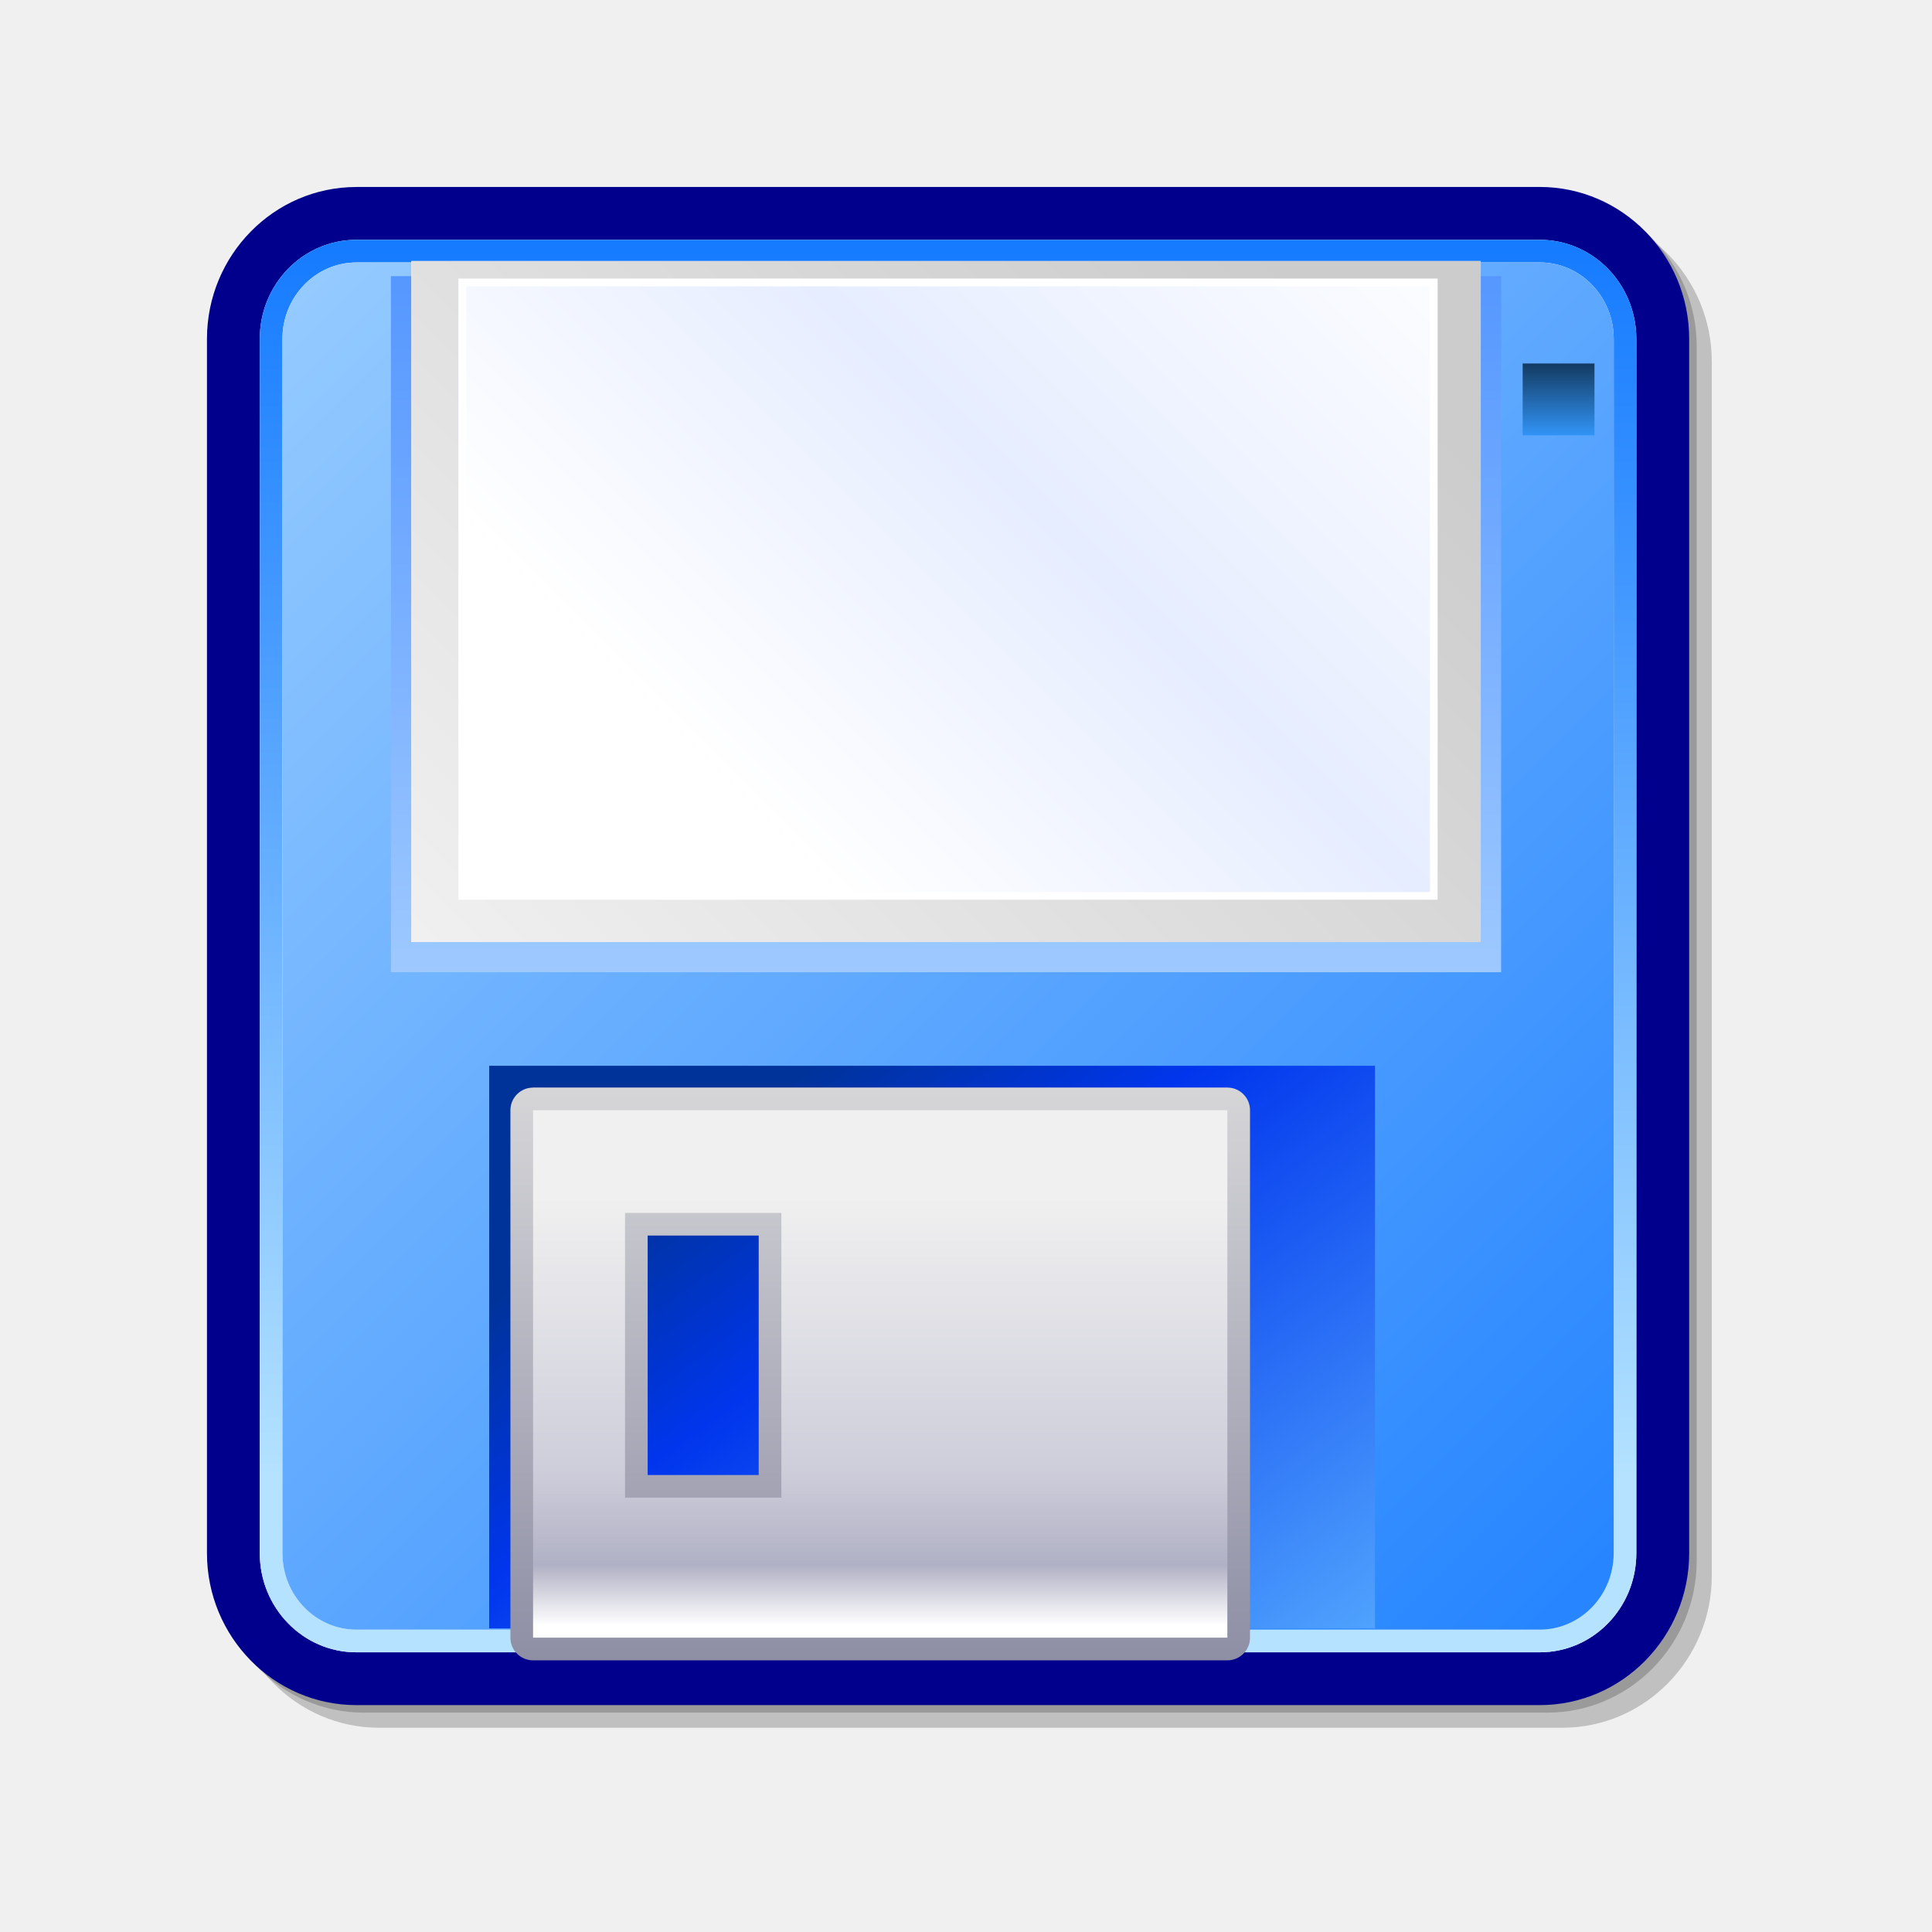
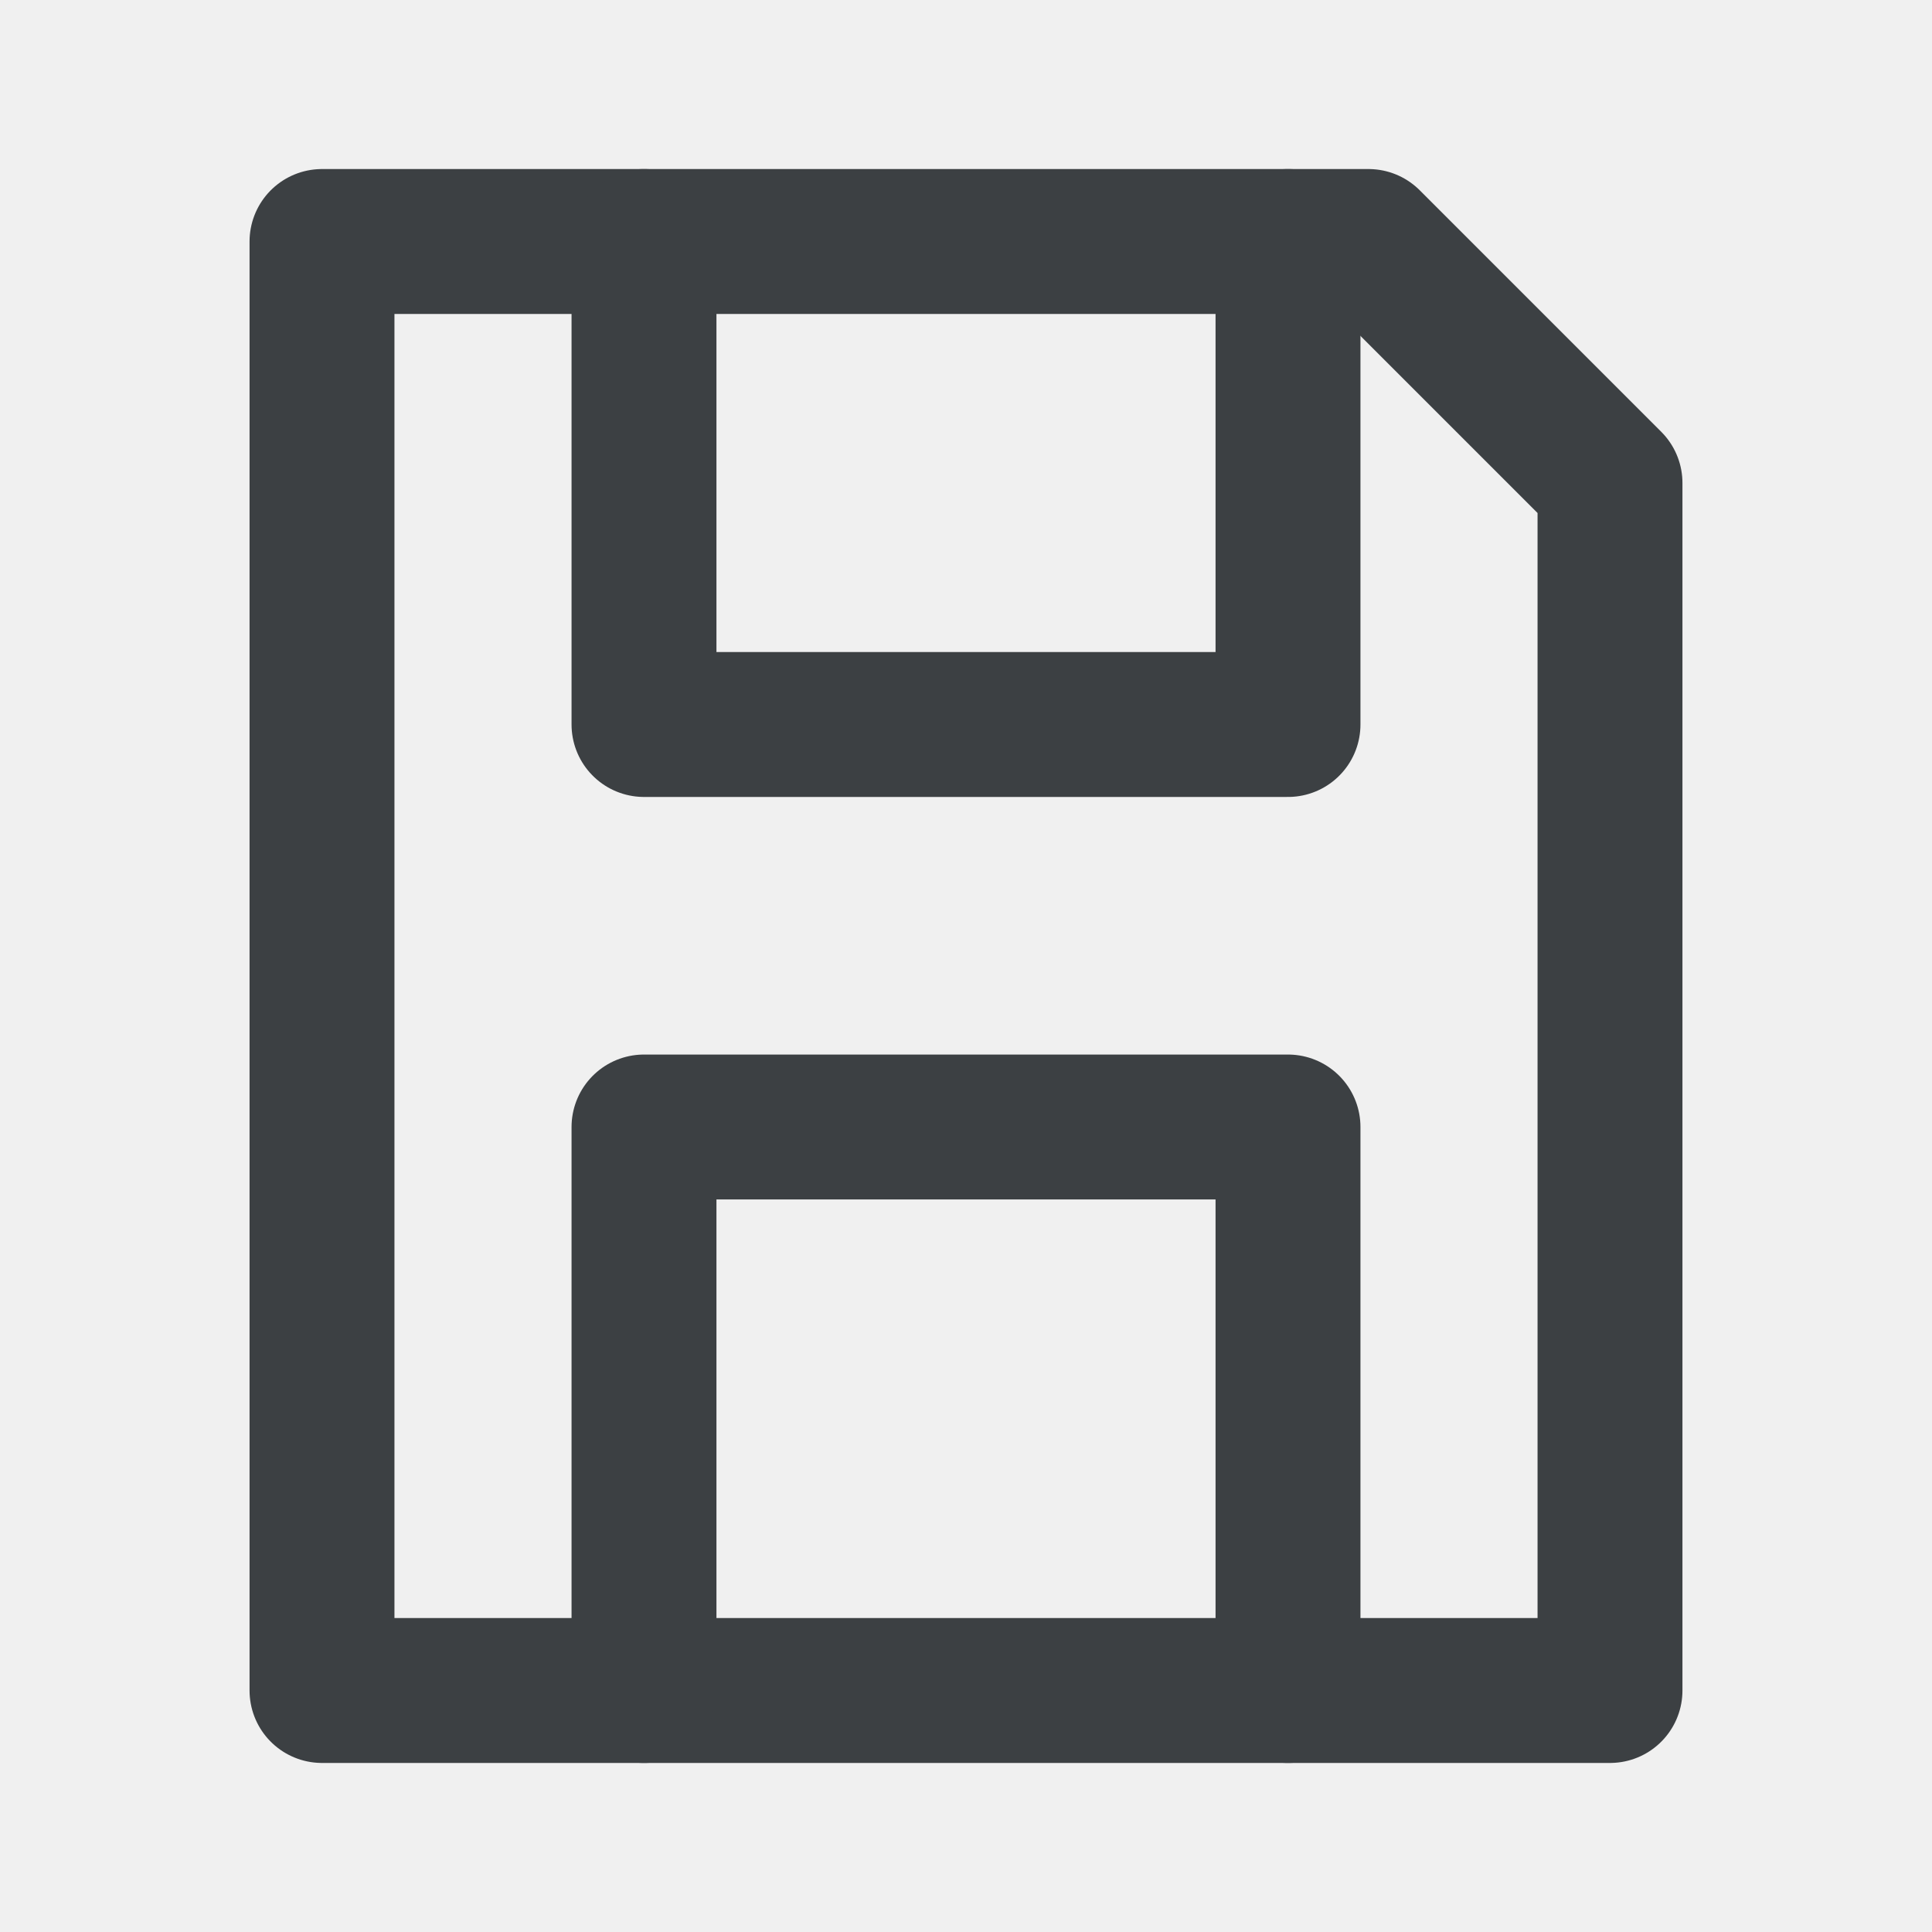
- <svg xmlns="http://www.w3.org/2000/svg" width="48pt" height="48pt" viewBox="0 0 48 48" style="overflow:visible;enable-background:new 0 0 48 48" xml:space="preserve" id="svg589">
-   <defs id="defs677" />
-   <g id="Layer_1">
-     <path style="opacity:0.2;" d="M9.416,5.208c-2.047,0-3.712,1.693-3.712,3.775V39.15c0,2.082,1.666,3.775,3.712,3.775h29.401     c2.047,0,3.712-1.693,3.712-3.775V8.983c0-2.082-1.665-3.775-3.712-3.775H9.416z" id="path592" />
-     <path style="opacity:0.2;" d="M9.041,4.833c-2.047,0-3.712,1.693-3.712,3.775v30.167c0,2.082,1.666,3.775,3.712,3.775h29.401     c2.047,0,3.712-1.693,3.712-3.775V8.608c0-2.082-1.665-3.775-3.712-3.775H9.041z" id="path593" />
-     <path style="fill:#00008D;" d="M8.854,4.646c-2.047,0-3.712,1.693-3.712,3.775v30.167c0,2.082,1.666,3.775,3.712,3.775h29.401     c2.047,0,3.712-1.693,3.712-3.775V8.42c0-2.082-1.665-3.775-3.712-3.775H8.854z" id="path594" />
-     <path style="fill:#00008D;" d="M8.854,5.021c-1.84,0-3.337,1.525-3.337,3.4v30.167c0,1.875,1.497,3.4,3.337,3.4h29.401     c1.84,0,3.337-1.525,3.337-3.4V8.42c0-1.875-1.497-3.4-3.337-3.4H8.854z" id="path595" />
-     <path id="path166_1_" style="fill:#FFFFFF;" d="M40.654,38.588c0,1.36-1.074,2.463-2.399,2.463H8.854c-1.326,0-2.4-1.103-2.4-2.463V8.42     c0-1.36,1.074-2.462,2.4-2.462h29.401c1.325,0,2.399,1.103,2.399,2.462V38.588z" />
-     <linearGradient id="path166_2_" gradientUnits="userSpaceOnUse" x1="-149.046" y1="251.144" x2="-149.046" y2="436.303" gradientTransform="matrix(0.1875 0 0 -0.1875 51.5 83.75)">
-       <stop offset="0" style="stop-color:#B4E2FF" id="stop598" />
-       <stop offset="1" style="stop-color:#006DFF" id="stop599" />
-     </linearGradient>
-     <path id="path166" style="fill:url(#path166_2_);" d="M40.654,38.588c0,1.36-1.074,2.463-2.399,2.463H8.854c-1.326,0-2.4-1.103-2.4-2.463V8.42     c0-1.36,1.074-2.462,2.4-2.462h29.401c1.325,0,2.399,1.103,2.399,2.462V38.588z" />
-     <path style="fill:#FFFFFF;" d="M8.854,6.521c-1.013,0-1.837,0.852-1.837,1.9v30.167c0,1.048,0.824,1.9,1.837,1.9h29.401     c1.013,0,1.837-0.853,1.837-1.9V8.42c0-1.048-0.824-1.9-1.837-1.9H8.854z" id="path604" />
-     <linearGradient id="XMLID_1_" gradientUnits="userSpaceOnUse" x1="7.306" y1="7.256" x2="50.773" y2="50.723">
-       <stop offset="0" style="stop-color:#94CAFF" id="stop606" />
-       <stop offset="1" style="stop-color:#006DFF" id="stop607" />
-     </linearGradient>
-     <path style="fill:url(#XMLID_1_);" d="M8.854,6.521c-1.013,0-1.837,0.852-1.837,1.9v30.167c0,1.048,0.824,1.9,1.837,1.9h29.401     c1.013,0,1.837-0.853,1.837-1.9V8.42c0-1.048-0.824-1.9-1.837-1.9H8.854z" id="path611" />
-     <linearGradient id="XMLID_2_" gradientUnits="userSpaceOnUse" x1="23.504" y1="2.187" x2="23.504" y2="34.437">
-       <stop offset="0" style="stop-color:#428AFF" id="stop613" />
-       <stop offset="1" style="stop-color:#C9E6FF" id="stop614" />
-     </linearGradient>
-     <path style="fill:url(#XMLID_2_);" d="M36.626,6.861c0,0-26.184,0-26.914,0c0,0.704,0,16.59,0,17.294c0.721,0,26.864,0,27.583,0     c0-0.704,0-16.59,0-17.294C36.988,6.861,36.626,6.861,36.626,6.861z" id="path618" />
-     <polygon id="path186_1_" style="fill:#FFFFFF;" points="35.809,6.486 10.221,6.486 10.221,23.405 36.788,23.405 36.788,6.486 " />
-     <linearGradient id="path186_2_" gradientUnits="userSpaceOnUse" x1="-104.593" y1="411.67" x2="-206.815" y2="309.448" gradientTransform="matrix(0.1875 0 0 -0.1875 51.5 83.75)">
-       <stop offset="0" style="stop-color:#CCCCCC" id="stop621" />
-       <stop offset="1" style="stop-color:#F0F0F0" id="stop622" />
-     </linearGradient>
-     <polygon id="path186" style="fill:url(#path186_2_);" points="35.809,6.486 10.221,6.486 10.221,23.405 36.788,23.405 36.788,6.486 " />
-     <path style="fill:#FFFFFF;stroke:#FFFFFF;stroke-width:0.188;" d="M11.488,7.019c0,0.698,0,14.542,0,15.239c0.716,0,23.417,0,24.133,0c0-0.698,0-14.541,0-15.239     C34.904,7.019,12.204,7.019,11.488,7.019z" id="path627" />
-     <linearGradient id="XMLID_3_" gradientUnits="userSpaceOnUse" x1="34.597" y1="3.597" x2="18.409" y2="19.785">
-       <stop offset="0" style="stop-color:#FFFFFF" id="stop629" />
-       <stop offset="0.551" style="stop-color:#E6EDFF" id="stop630" />
-       <stop offset="1" style="stop-color:#FFFFFF" id="stop631" />
-     </linearGradient>
-     <path style="fill:url(#XMLID_3_);stroke:#FFFFFF;stroke-width:0.188;" d="M11.488,7.019c0,0.698,0,14.542,0,15.239c0.716,0,23.417,0,24.133,0c0-0.698,0-14.541,0-15.239     C34.904,7.019,12.204,7.019,11.488,7.019z" id="path637" />
-     <linearGradient id="path205_1_" gradientUnits="userSpaceOnUse" x1="-174.441" y1="300.091" x2="-108.879" y2="210.207" gradientTransform="matrix(0.1875 0 0 -0.1875 51.5 83.75)">
-       <stop offset="0" style="stop-color:#003399" id="stop639" />
-       <stop offset="0.27" style="stop-color:#0035ED" id="stop640" />
-       <stop offset="1" style="stop-color:#57ADFF" id="stop641" />
-     </linearGradient>
-     <rect id="path205" x="12.154" y="26.479" style="fill:url(#path205_1_);" width="22.007" height="13.978" />
-     <linearGradient id="XMLID_4_" gradientUnits="userSpaceOnUse" x1="21.869" y1="25.188" x2="21.869" y2="44.625">
-       <stop offset="0" style="stop-color:#DFDFDF" id="stop649" />
-       <stop offset="1" style="stop-color:#7D7D99" id="stop650" />
-     </linearGradient>
-     <path style="fill:url(#XMLID_4_);" d="M13.244,27.021c-0.311,0-0.563,0.252-0.563,0.563v13.104c0,0.312,0.252,0.563,0.563,0.563h17.249     c0.311,0,0.563-0.251,0.563-0.563V27.583c0-0.311-0.252-0.563-0.563-0.563H13.244z M18.85,30.697c0,0.871,0,5.078,0,5.949     c-0.683,0-2.075,0-2.759,0c0-0.871,0-5.078,0-5.949C16.775,30.697,18.167,30.697,18.85,30.697z" id="path654" />
-     <linearGradient id="XMLID_5_" gradientUnits="userSpaceOnUse" x1="-158.034" y1="288.068" x2="-158.034" y2="231.322" gradientTransform="matrix(0.1875 0 0 -0.1875 51.5 83.75)">
-       <stop offset="0" style="stop-color:#F0F0F0" id="stop656" />
-       <stop offset="0.635" style="stop-color:#CECEDB" id="stop657" />
-       <stop offset="0.86" style="stop-color:#B1B1C5" id="stop658" />
-       <stop offset="1" style="stop-color:#FFFFFF" id="stop659" />
-     </linearGradient>
-     <path style="fill:url(#XMLID_5_);" d="M13.244,27.583v13.104h17.249V27.583H13.244z M19.413,37.209h-3.884v-7.074h3.884V37.209z" id="path667" />
-     <linearGradient id="path228_1_" gradientUnits="userSpaceOnUse" x1="-68.149" y1="388.456" x2="-68.149" y2="404.669" gradientTransform="matrix(0.1875 0 0 -0.1875 51.5 83.75)">
-       <stop offset="0" style="stop-color:#3399FF" id="stop669" />
-       <stop offset="1" style="stop-color:#000000" id="stop670" />
-     </linearGradient>
-     <rect id="path228" x="37.83" y="9.031" style="fill:url(#path228_1_);" width="1.784" height="1.785" />
-     <polyline id="_x3C_Slice_x3E_" style="fill:none;" points="0,48 0,0 48,0 48,48 " />
-   </g>
+ <svg xmlns="http://www.w3.org/2000/svg" width="24" height="24" viewBox="0 0 24 24" fill="none" stroke="#3c4043" stroke-width="1.8" stroke-linecap="round" stroke-linejoin="round">
+   <path d="M4 3h13l3 3v15H4z" />
+   <path d="M8 3v6h8V3M8 21v-7h8v7" />
</svg>
